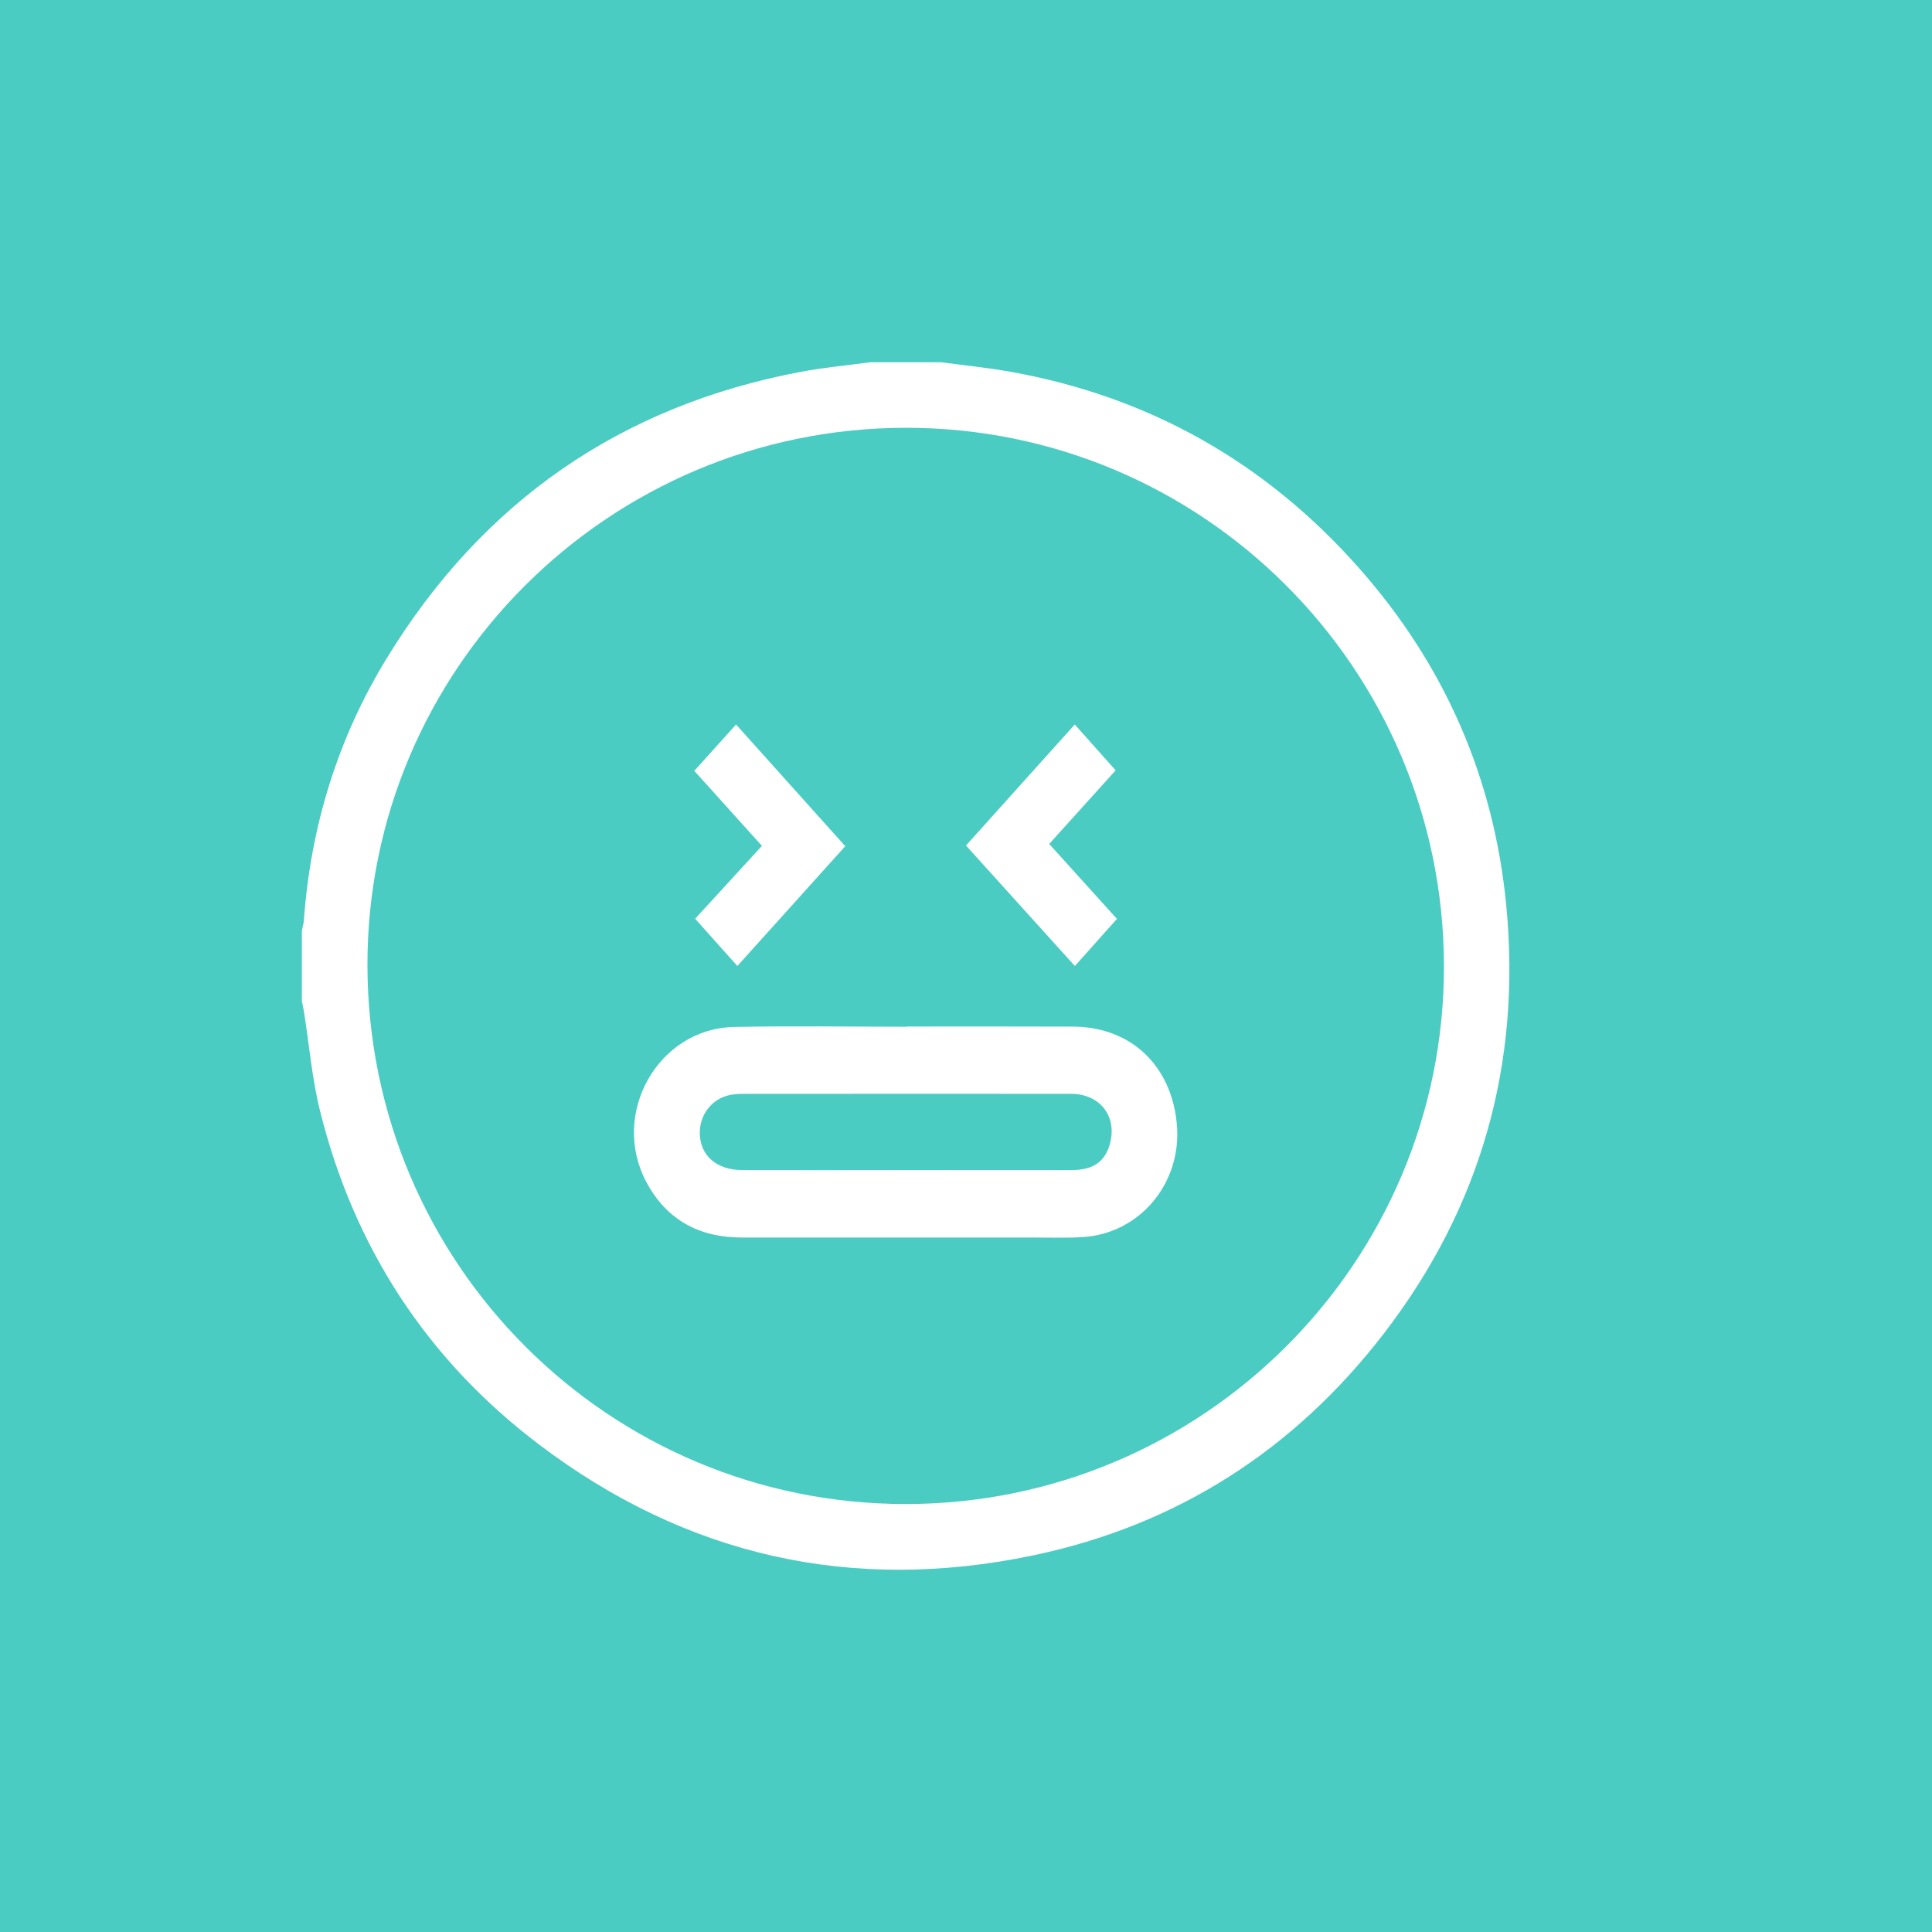
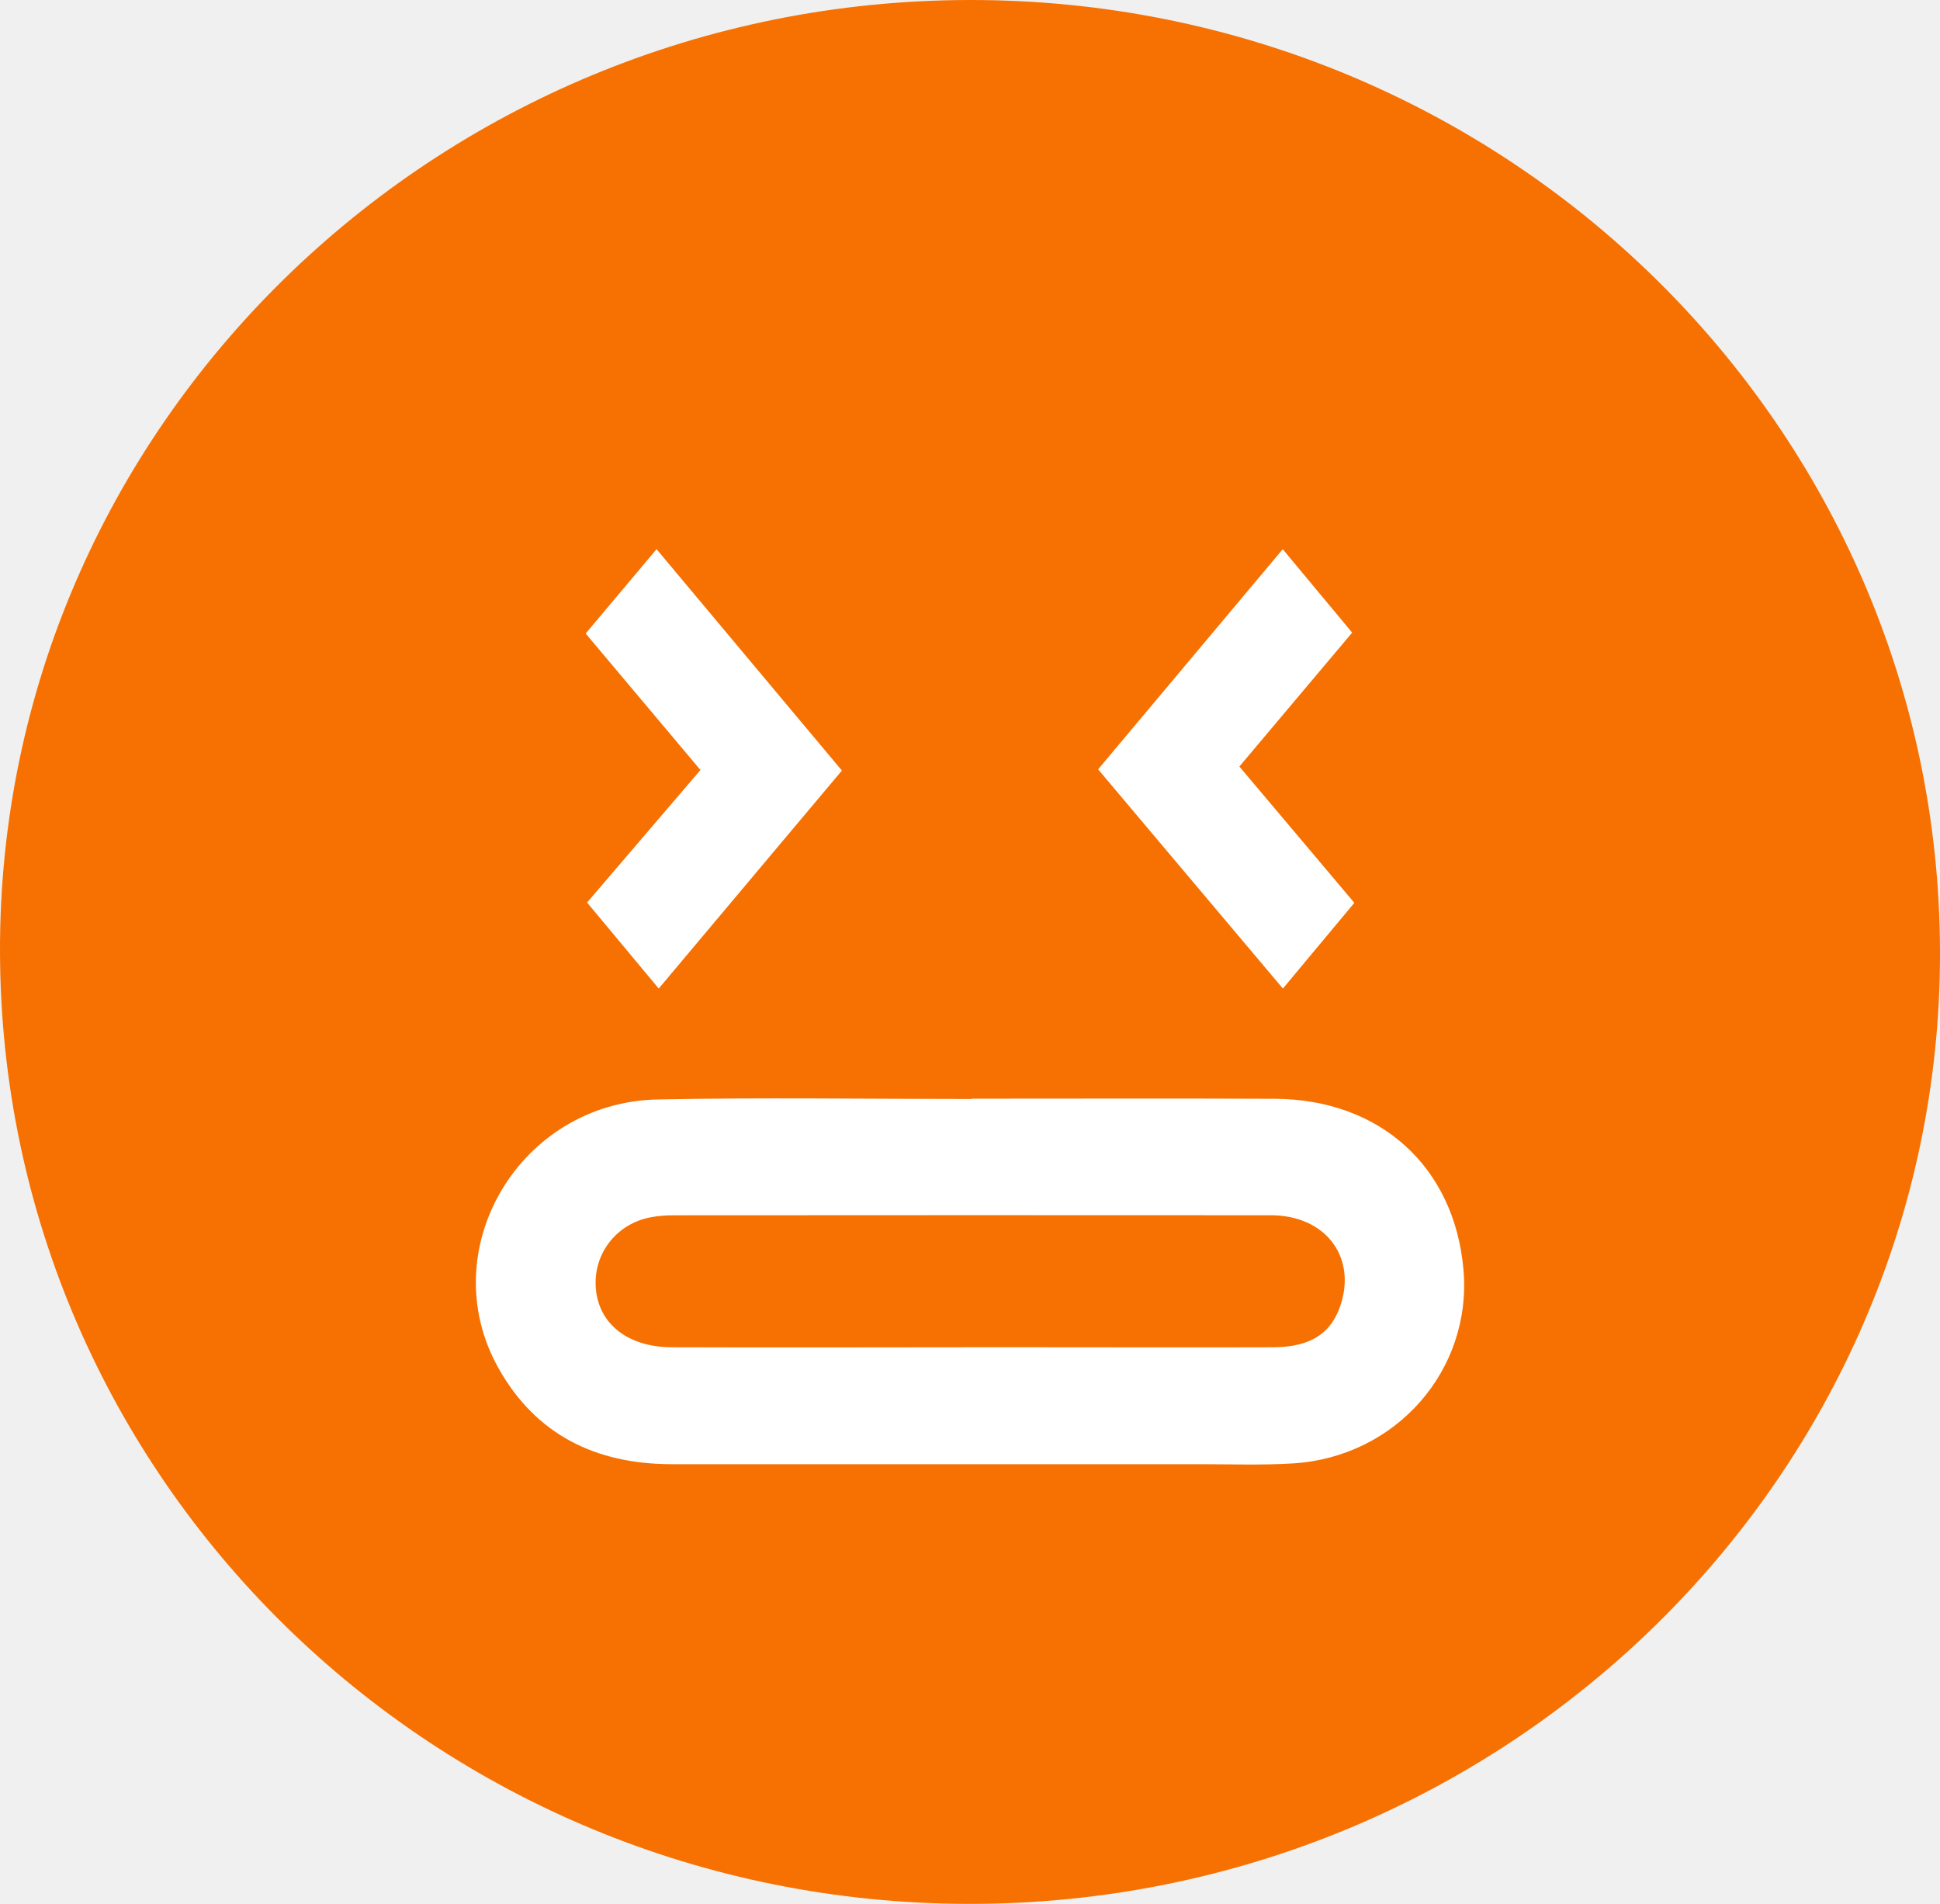
- <svg xmlns="http://www.w3.org/2000/svg" width="64px" height="64px" viewBox="0 0 64 64" version="1.1">
-   <defs />
+ <svg xmlns="http://www.w3.org/2000/svg" width="53px" height="52px" viewBox="0 0 53 52" version="1.1">
  <g id="Page-1" stroke="none" stroke-width="1" fill="none" fill-rule="evenodd">
-     <g id="Lesson-1" transform="translate(-55, -4559)">
-       <g id="stress" transform="translate(55, 4559)">
-         <rect id="Rectangle-3" fill-opacity="0.7" fill="#05BCB0" fill-rule="nonzero" x="0" y="0" width="64" height="64" />
-         <g transform="translate(10, 12)" fill="#FFFFFF">
-           <path d="M20.005,37.823 C29.849,37.821 37.85,29.821 37.833,19.996 C37.815,10.141 29.834,2.162 20,2.171 C10.149,2.181 2.146,10.184 2.172,19.998 C2.198,29.861 10.165,37.825 20.005,37.823 Z M21.174,0 C21.933,0.103 22.696,0.177 23.449,0.311 C28.062,1.132 31.92,3.313 35.018,6.817 C37.844,10.013 39.49,13.756 39.897,17.997 C40.401,23.229 39.062,27.983 35.853,32.16 C32.879,36.03 28.986,38.532 24.203,39.528 C18.211,40.778 12.723,39.543 7.846,35.843 C4.14,33.034 1.73,29.322 0.604,24.81 C0.335,23.731 0.243,22.607 0.068,21.505 C0.05,21.393 0.023,21.281 0,21.169 L0,18.826 C0.023,18.714 0.058,18.603 0.066,18.489 C0.292,15.375 1.186,12.462 2.814,9.802 C5.985,4.616 10.568,1.434 16.557,0.312 C17.308,0.171 18.073,0.103 18.83,0 L21.174,0 Z" id="Fill-1" />
-           <path d="M20.045,26.759 L21.187,26.759 C22.631,26.759 24.075,26.764 25.519,26.759 C26.207,26.757 26.59,26.489 26.758,25.924 C27.03,25.003 26.455,24.235 25.479,24.234 C21.856,24.231 18.233,24.233 14.609,24.235 C14.465,24.235 14.32,24.246 14.178,24.274 C13.583,24.395 13.172,24.925 13.181,25.546 C13.193,26.274 13.734,26.756 14.57,26.759 C16.395,26.765 18.219,26.76 20.045,26.759 Z M20.03,22.005 C21.87,22.005 23.71,22 25.549,22.008 C27.47,22.017 28.824,23.309 28.987,25.273 C29.148,27.192 27.76,28.859 25.88,28.979 C25.317,29.015 24.75,28.994 24.185,28.994 C20.977,28.995 17.771,28.995 14.564,28.994 C13.179,28.992 12.091,28.427 11.414,27.161 C10.204,24.906 11.791,22.073 14.313,22.02 C16.218,21.98 18.124,22.012 20.03,22.012 L20.03,22.005 Z" id="Fill-4" />
-           <path d="M15.24,16.021 C14.452,15.147 13.716,14.33 13,13.535 C13.485,12.996 13.947,12.484 14.383,12 C15.57,13.324 16.79,14.683 18,16.031 C16.826,17.334 15.617,18.677 14.426,20 C13.977,19.498 13.512,18.977 13.028,18.434 C13.728,17.669 14.472,16.859 15.24,16.021" id="Fill-6" />
-           <path d="M27,18.44 C26.504,18.995 26.046,19.508 25.606,20 C24.407,18.673 23.194,17.33 22,16.009 C23.196,14.678 24.408,13.33 25.603,12 C26.031,12.48 26.489,12.994 26.957,13.519 C26.253,14.299 25.514,15.117 24.756,15.957 C25.543,16.828 26.286,17.649 27,18.44" id="Fill-8" />
-         </g>
+     <g id="Lesson-10" transform="translate(-293, -758)">
+       <g id="stress" transform="translate(293, 758)">
+         <path d="M26.503,52 C41.135,51.997 53.026,40.328 53,25.998 C52.974,11.624 41.112,-0.014 26.497,1.34774191e-05 C11.856,0.014 -0.039,11.687 9.72384938e-05,26.002 C0.039,40.387 11.88,52.003 26.503,52 Z" id="Fill-1-path" fill="#F67102" fill-rule="nonzero" />
+         <path d="M26.567,36.798 L28.28,36.798 C30.447,36.798 32.612,36.805 34.779,36.798 C35.811,36.795 36.385,36.413 36.637,35.606 C37.045,34.29 36.183,33.193 34.719,33.192 C29.283,33.187 23.849,33.19 18.414,33.193 C18.198,33.193 17.979,33.208 17.767,33.249 C16.874,33.422 16.258,34.179 16.272,35.066 C16.29,36.105 17.101,36.794 18.355,36.798 C21.093,36.807 23.829,36.8 26.567,36.798 Z M26.545,30.008 C29.305,30.008 32.065,29.999 34.824,30.011 C37.706,30.024 39.736,31.87 39.981,34.676 C40.222,37.417 38.14,39.798 35.32,39.97 C34.475,40.022 33.626,39.991 32.777,39.991 C27.966,39.992 23.156,39.992 18.347,39.991 C16.268,39.989 14.637,39.182 13.621,37.373 C11.806,34.151 14.186,30.104 17.969,30.029 C20.828,29.972 23.686,30.017 26.545,30.017 L26.545,30.008 Z" id="Fill-4" fill="#FFFFFF" fill-rule="nonzero" />
+         <path d="M19.136,21.031 C18.033,19.721 17.002,18.495 16,17.303 C16.68,16.494 17.326,15.725 17.937,15 C19.599,16.986 21.307,19.025 23,21.046 C21.357,23.001 19.663,25.016 17.996,27 C17.368,26.247 16.717,25.465 16.039,24.651 C17.02,23.504 18.061,22.288 19.136,21.031" id="Fill-6" fill="#FFFFFF" />
+         <path d="M37,24.659 C36.305,25.492 35.664,26.261 35.048,27 C33.369,25.01 31.672,22.994 30,21.013 C31.675,19.018 33.371,16.995 35.044,15 C35.644,15.72 36.284,16.491 36.94,17.279 C35.954,18.448 34.919,19.676 33.859,20.936 C34.961,22.242 36,23.473 37,24.659" id="Fill-8" fill="#FFFFFF" />
      </g>
    </g>
  </g>
</svg>
